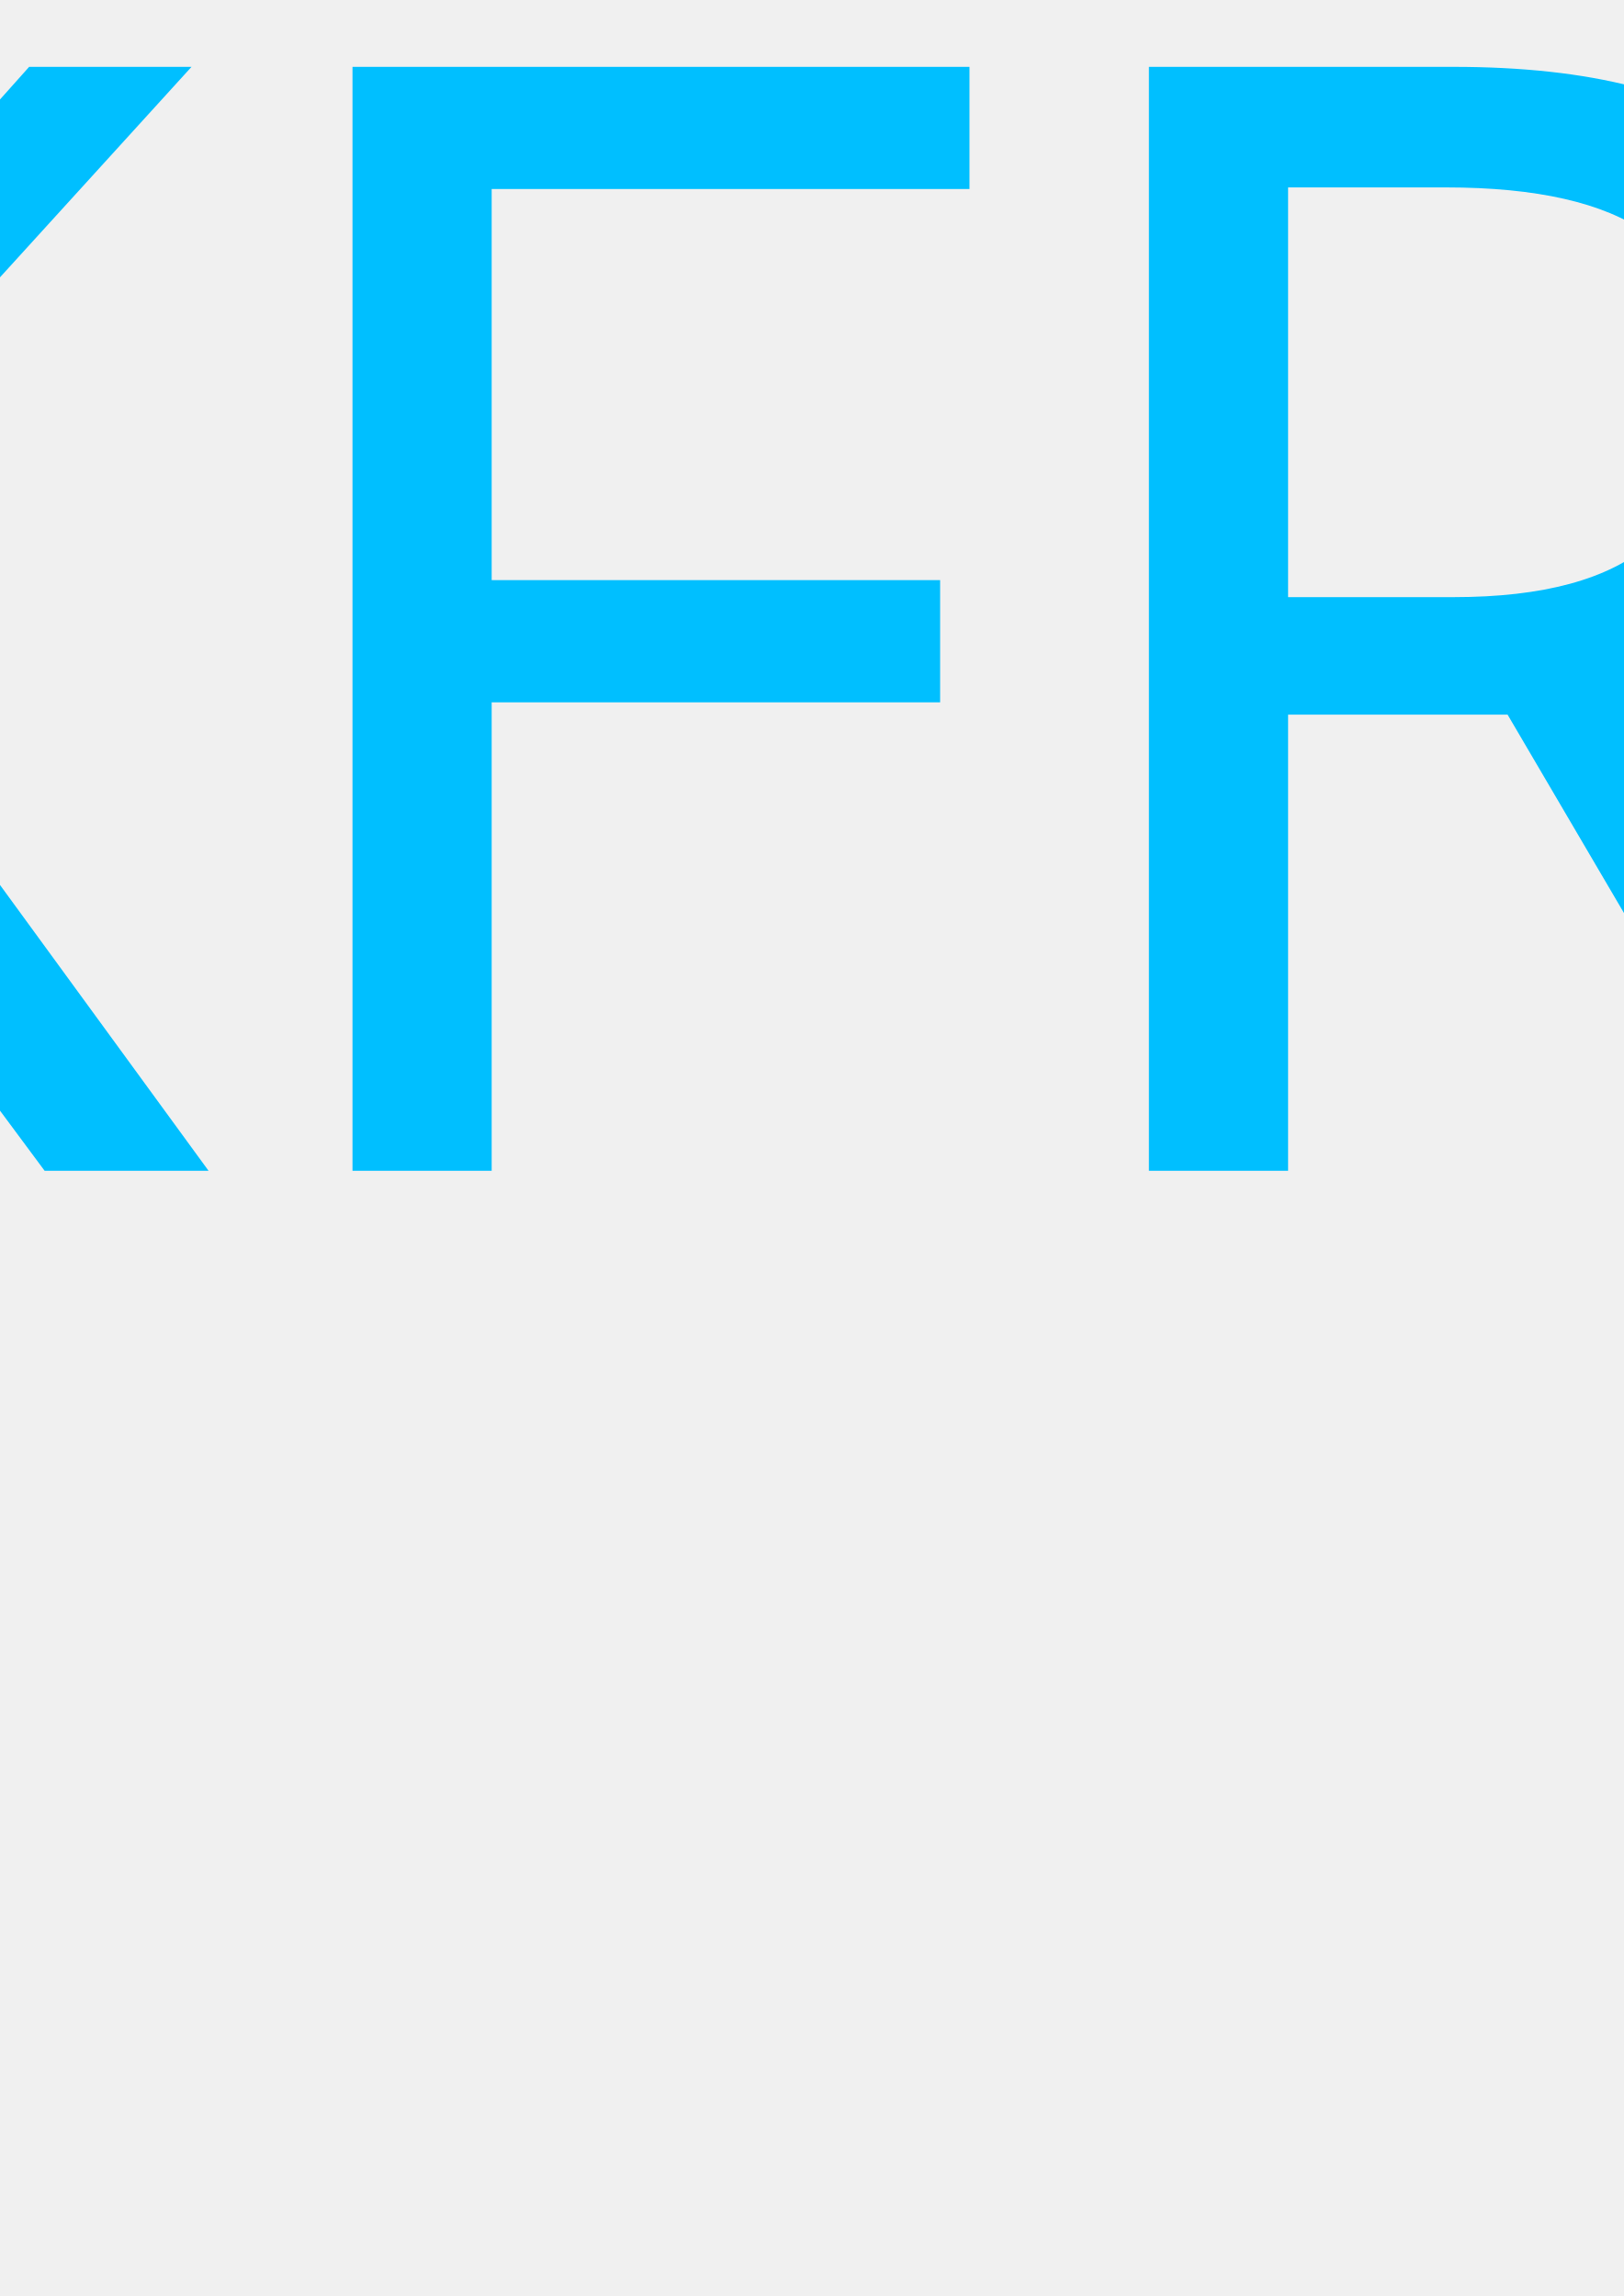
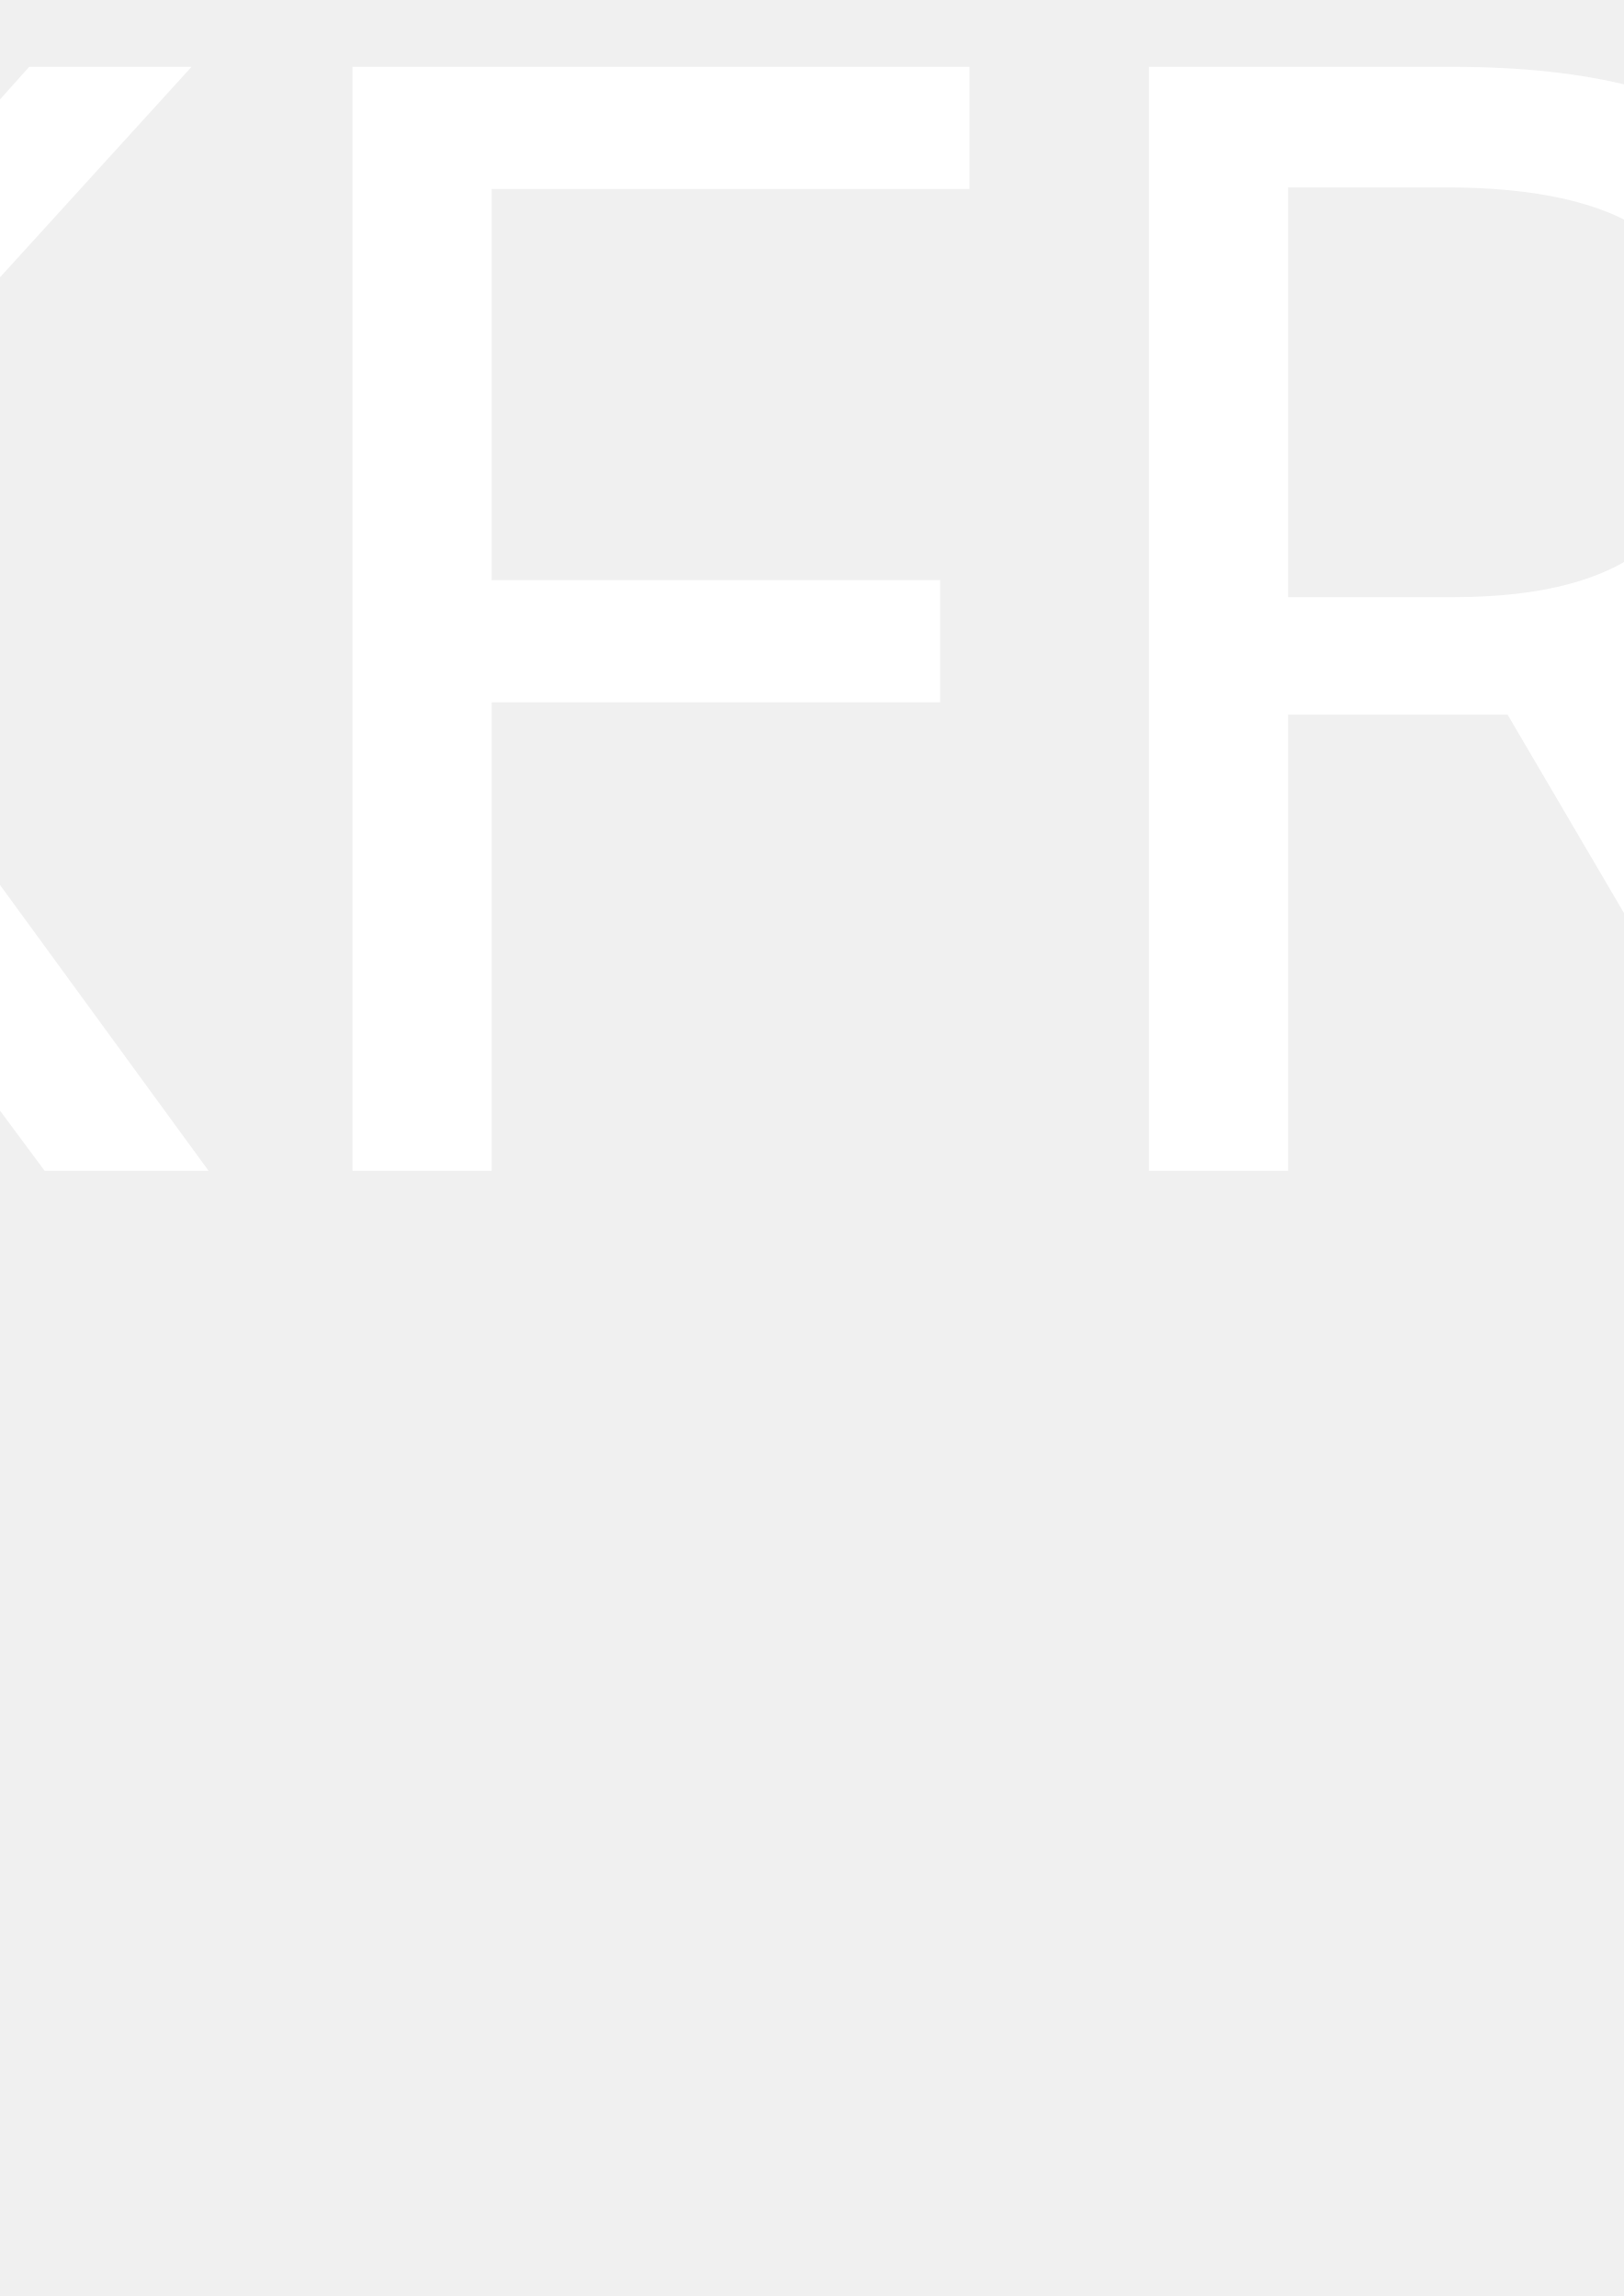
<svg xmlns="http://www.w3.org/2000/svg" width="210mm" height="297mm" viewBox="0 0 210 297" version="1.1" id="svg8">
  <defs id="defs2" />
  <g id="layer1">
    <text xml:space="preserve" style="font-style:normal;font-weight:normal;font-size:10.583px;line-height:1.25;font-family:sans-serif;letter-spacing:0px;word-spacing:0px;fill:#000000;fill-opacity:1;stroke:none;stroke-width:0.265" x="21.923" y="139.006" id="text3743">
      <tspan id="tspan3741" x="21.923" y="148.37" style="stroke-width:0.265" />
    </text>
-     <text xml:space="preserve" style="font-style:normal;font-variant:normal;font-weight:normal;font-stretch:ultra-expanded;font-size:12.7px;line-height:5.25;font-family:'Wide Latin';-inkscape-font-specification:'Wide Latin Ultra-Expanded';text-align:center;letter-spacing:-0.794px;word-spacing:0px;text-anchor:middle;fill:#00BFFF;fill-opacity:1;stroke:none;stroke-width:0.265" x="94.228" y="151.444" id="text3765">
+     <text xml:space="preserve" style="font-style:normal;font-variant:normal;font-weight:normal;font-stretch:ultra-expanded;font-size:12.7px;line-height:5.25;font-family:'Wide Latin';-inkscape-font-specification:'Wide Latin Ultra-Expanded';text-align:center;letter-spacing:-0.794px;word-spacing:0px;text-anchor:middle;fill:#ffffff;fill-opacity:1;stroke:none;stroke-width:0.265" x="94.228" y="151.444" id="text3765">
      <tspan x="93.831" y="151.444" id="tspan3763" style="stroke-width:2.646">
        <tspan x="94.228" y="151.444" style="font-style:normal;font-variant:normal;font-weight:normal;font-stretch:normal;font-size:200px;line-height:5.25;font-family:'Tempus Sans ITC';-inkscape-font-specification:'Tempus Sans ITC';letter-spacing:-0.794px;stroke-width:0.265" id="tspan3761">KFR</tspan>
      </tspan>
    </text>
  </g>
</svg>
